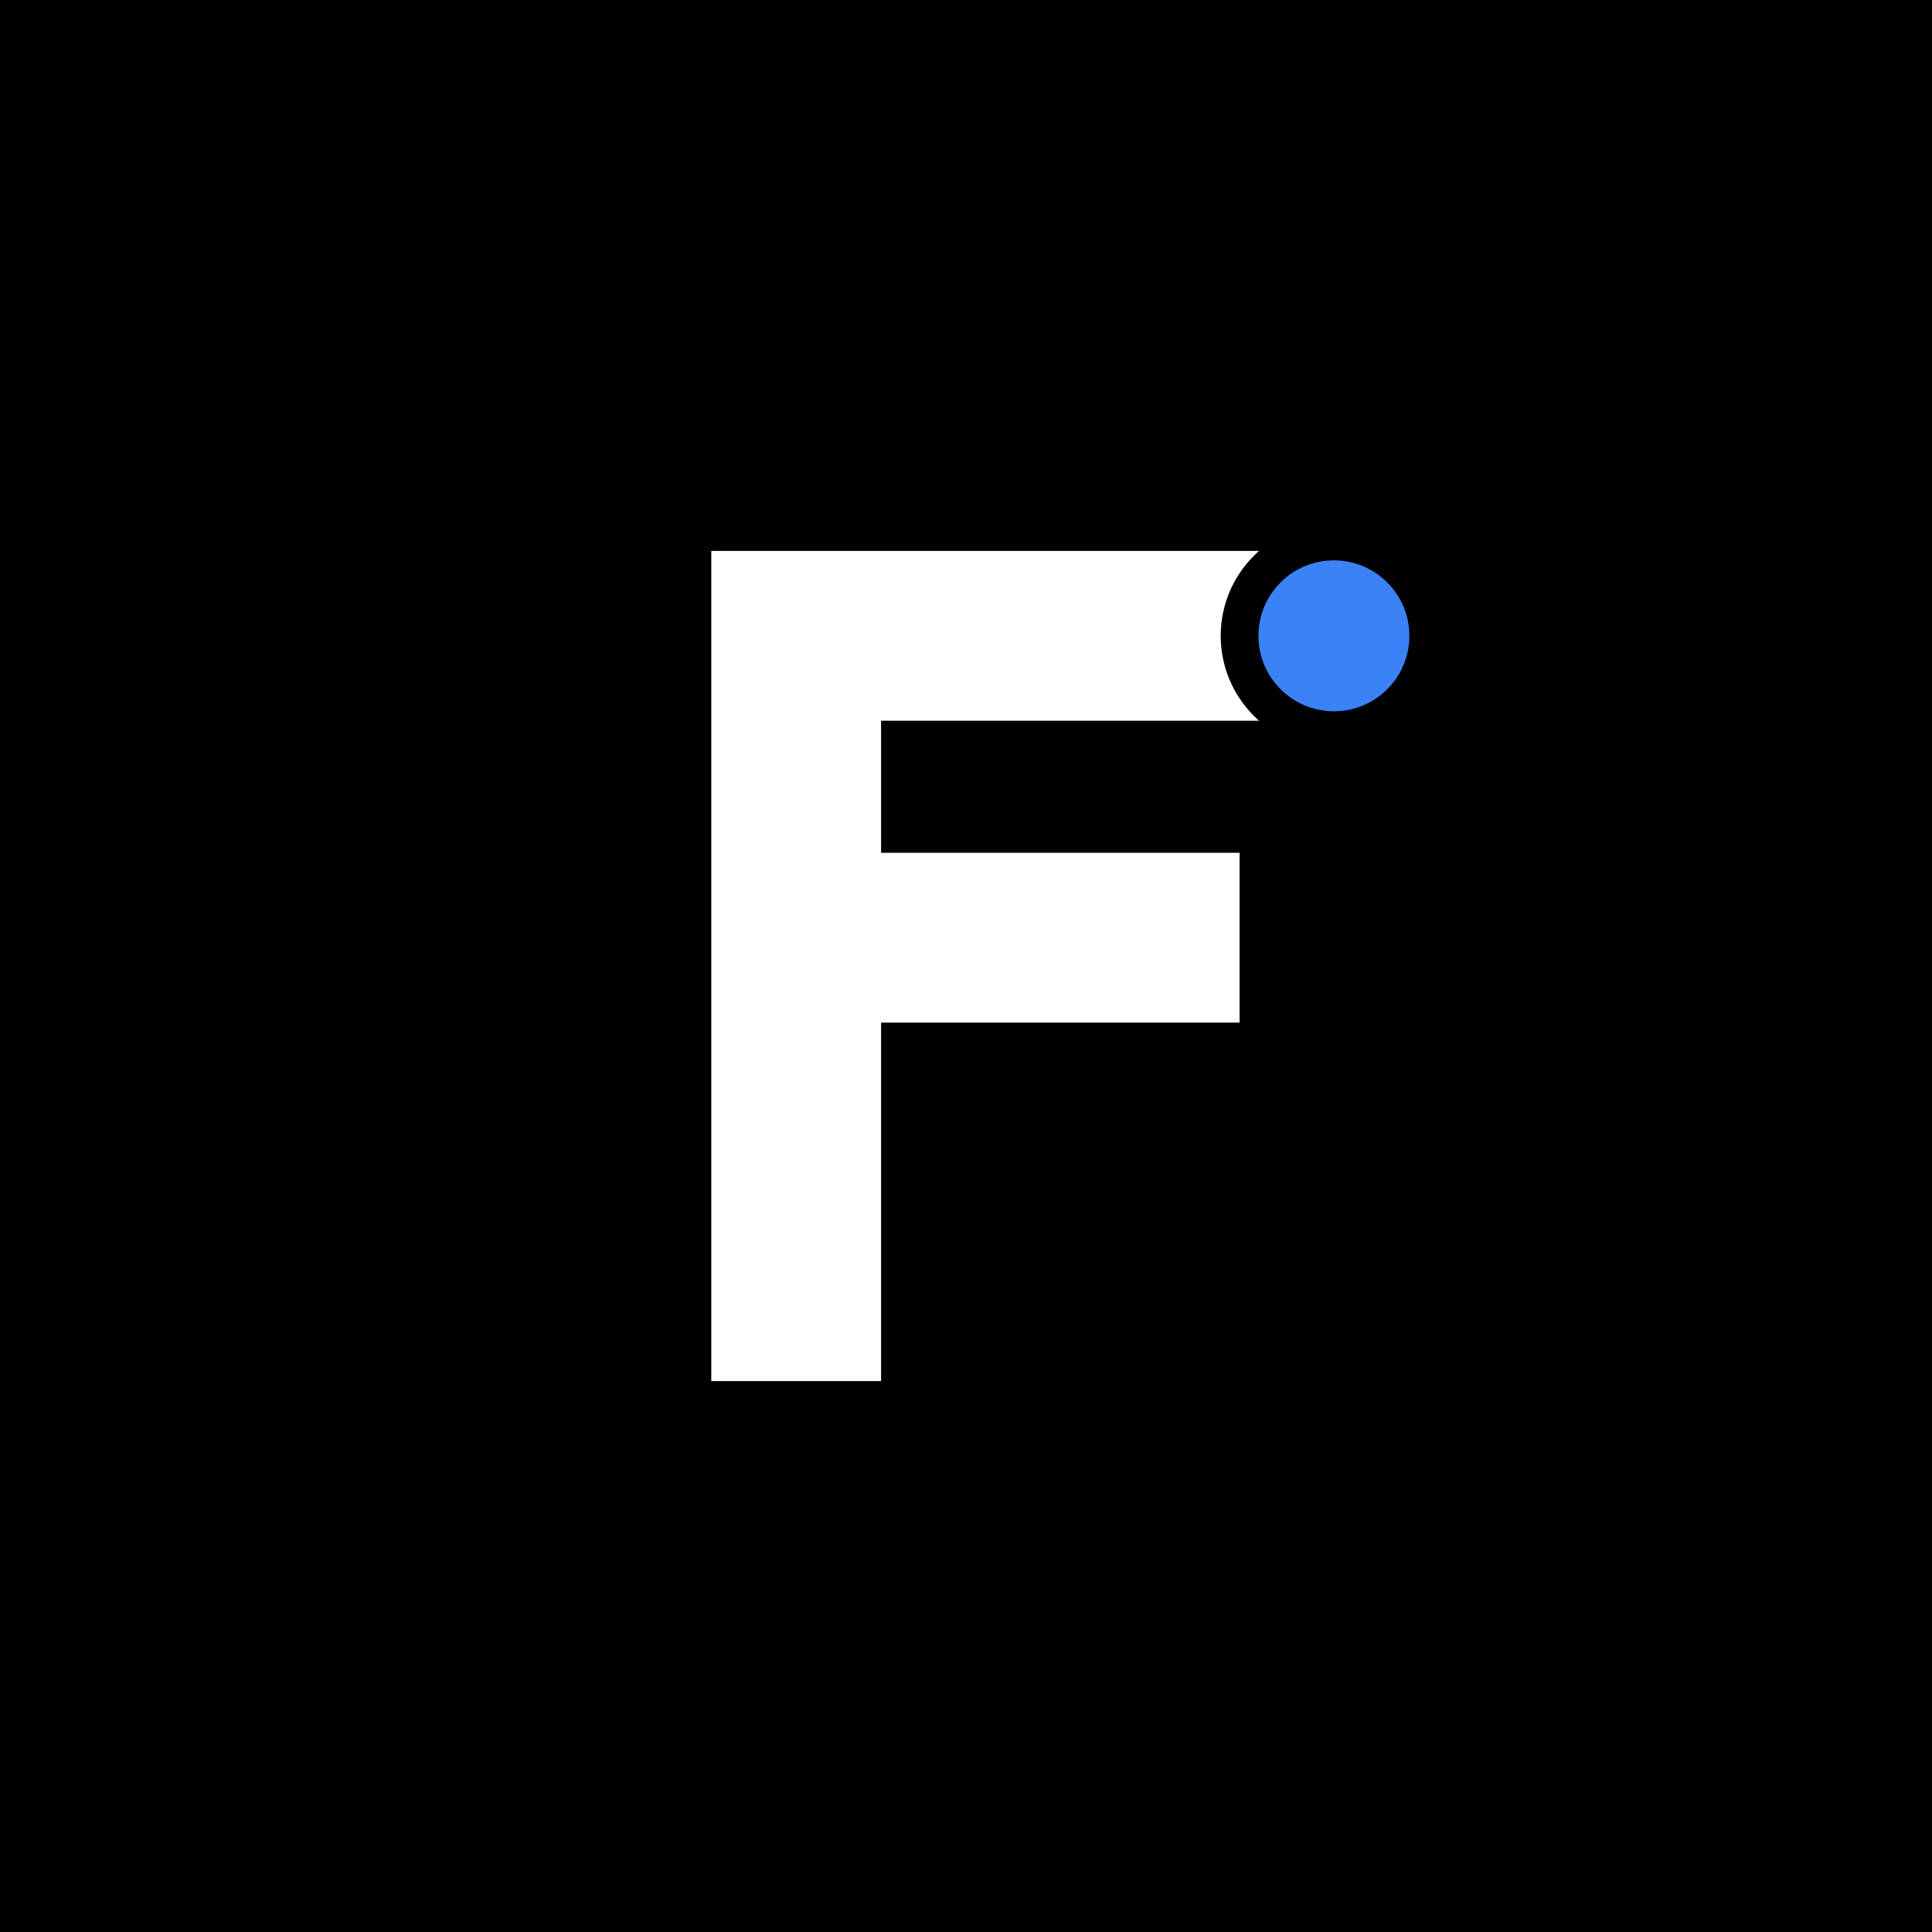
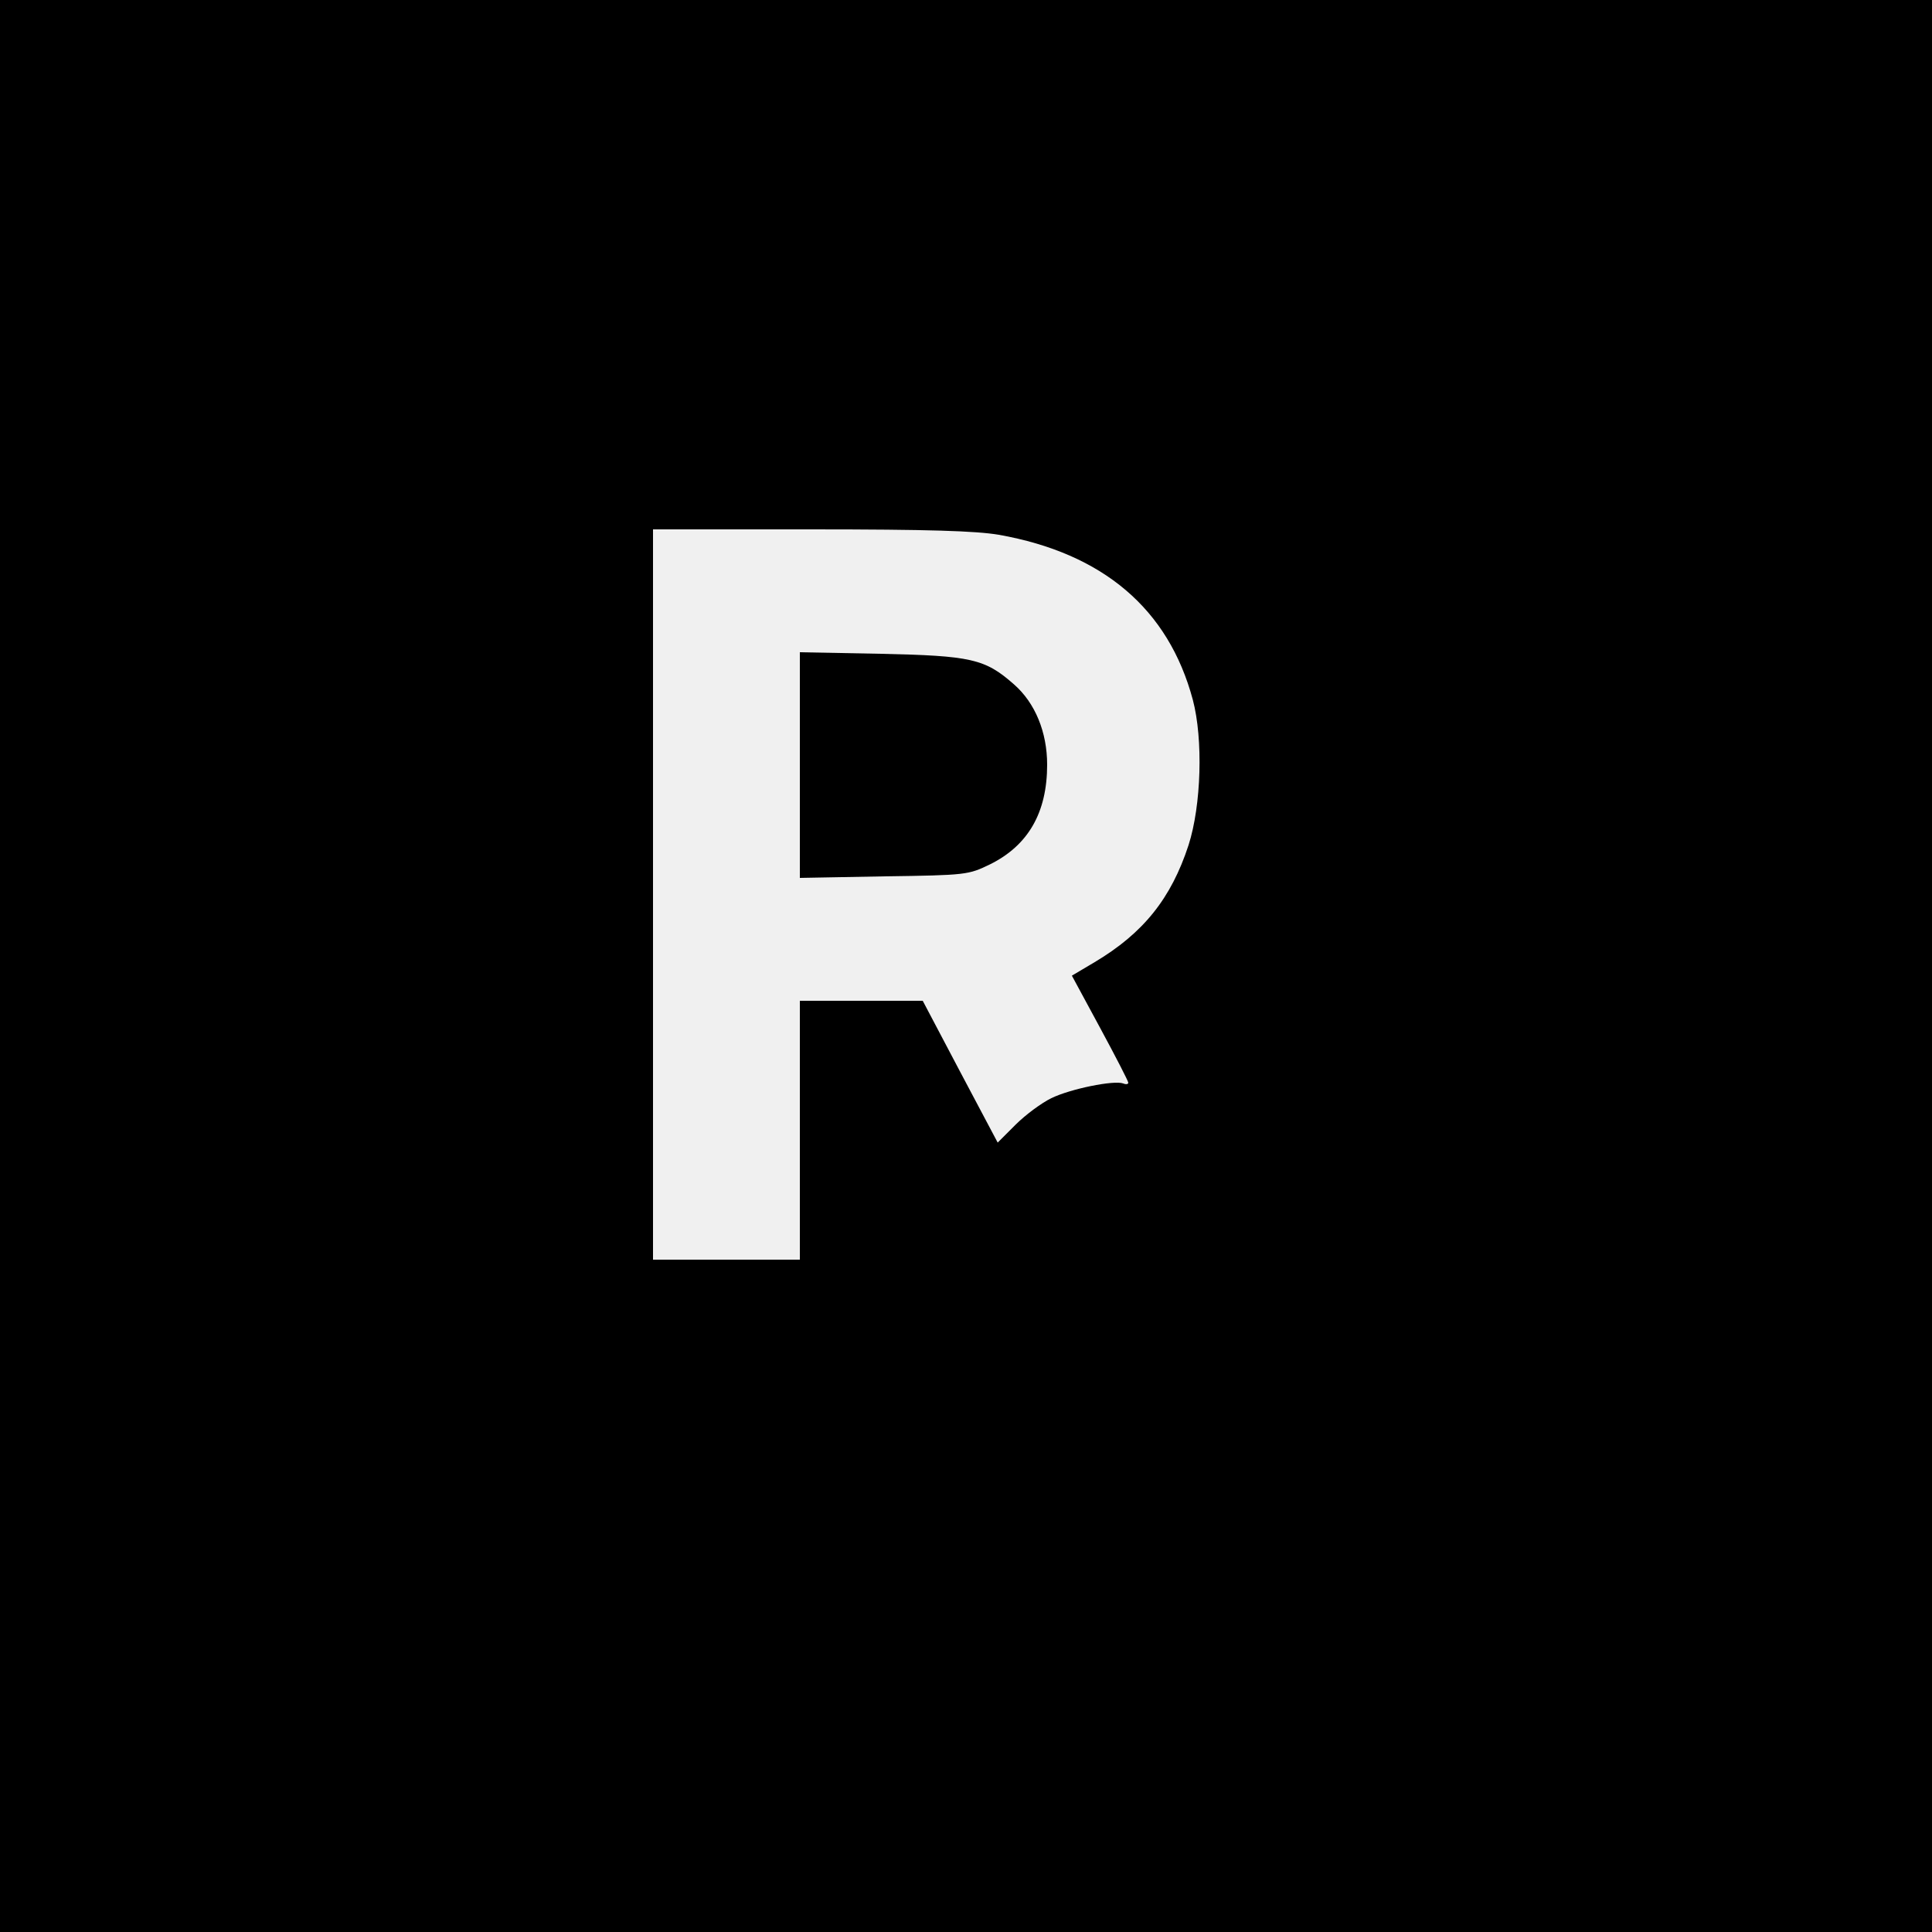
- <svg xmlns="http://www.w3.org/2000/svg" width="1024" height="1024" viewBox="0 0 1024 1024" fill="none">
-   <rect width="1024" height="1024" fill="#000000" />
-   <g transform="translate(577, 512)">
-     <path d="M-200,-220 L-200,220 L-110,220 L-110,30 L80,30 L80,-60 L-110,-60 L-110,-130 L130,-130 L130,-220 Z" fill="#FFFFFF" stroke="none" />
-     <circle cx="130" cy="-175" r="60" fill="#000000" />
-     <circle cx="130" cy="-175" r="40" fill="#3b82f6" />
+ <svg xmlns="http://www.w3.org/2000/svg" version="1.0" width="500pt" height="500pt" viewBox="0 0 500 500" preserveAspectRatio="xMidYMid meet">
+   <g transform="translate(0,500) scale(0.1,-0.1)" fill="#000000" stroke="none">
+     <path d="M0 2500 l0 -2500 2500 0 2500 0 0 2500 0 2500 -2500 0 -2500 0 0 -2500z m2585 1116 c270 -48 439 -192 502 -427 27 -102 22 -273 -11 -376 -45 -138 -117 -228 -243 -303 l-59 -35 73 -135 c40 -74 73 -138 73 -142 0 -4 -6 -5 -13 -2 -24 9 -137 -14 -186 -38 -25 -12 -67 -43 -93 -69 l-46 -46 -97 183 -97 184 -159 0 -159 0 0 -335 0 -335 -190 0 -190 0 0 945 0 945 408 0 c307 0 427 -4 487 -14z" />
+     <path d="M2070 3020 l0 -292 218 4 c214 3 218 4 274 31 99 49 148 134 148 258 0 84 -31 160 -86 208 -75 66 -110 74 -346 79 l-208 4 0 -292z" />
  </g>
</svg>
